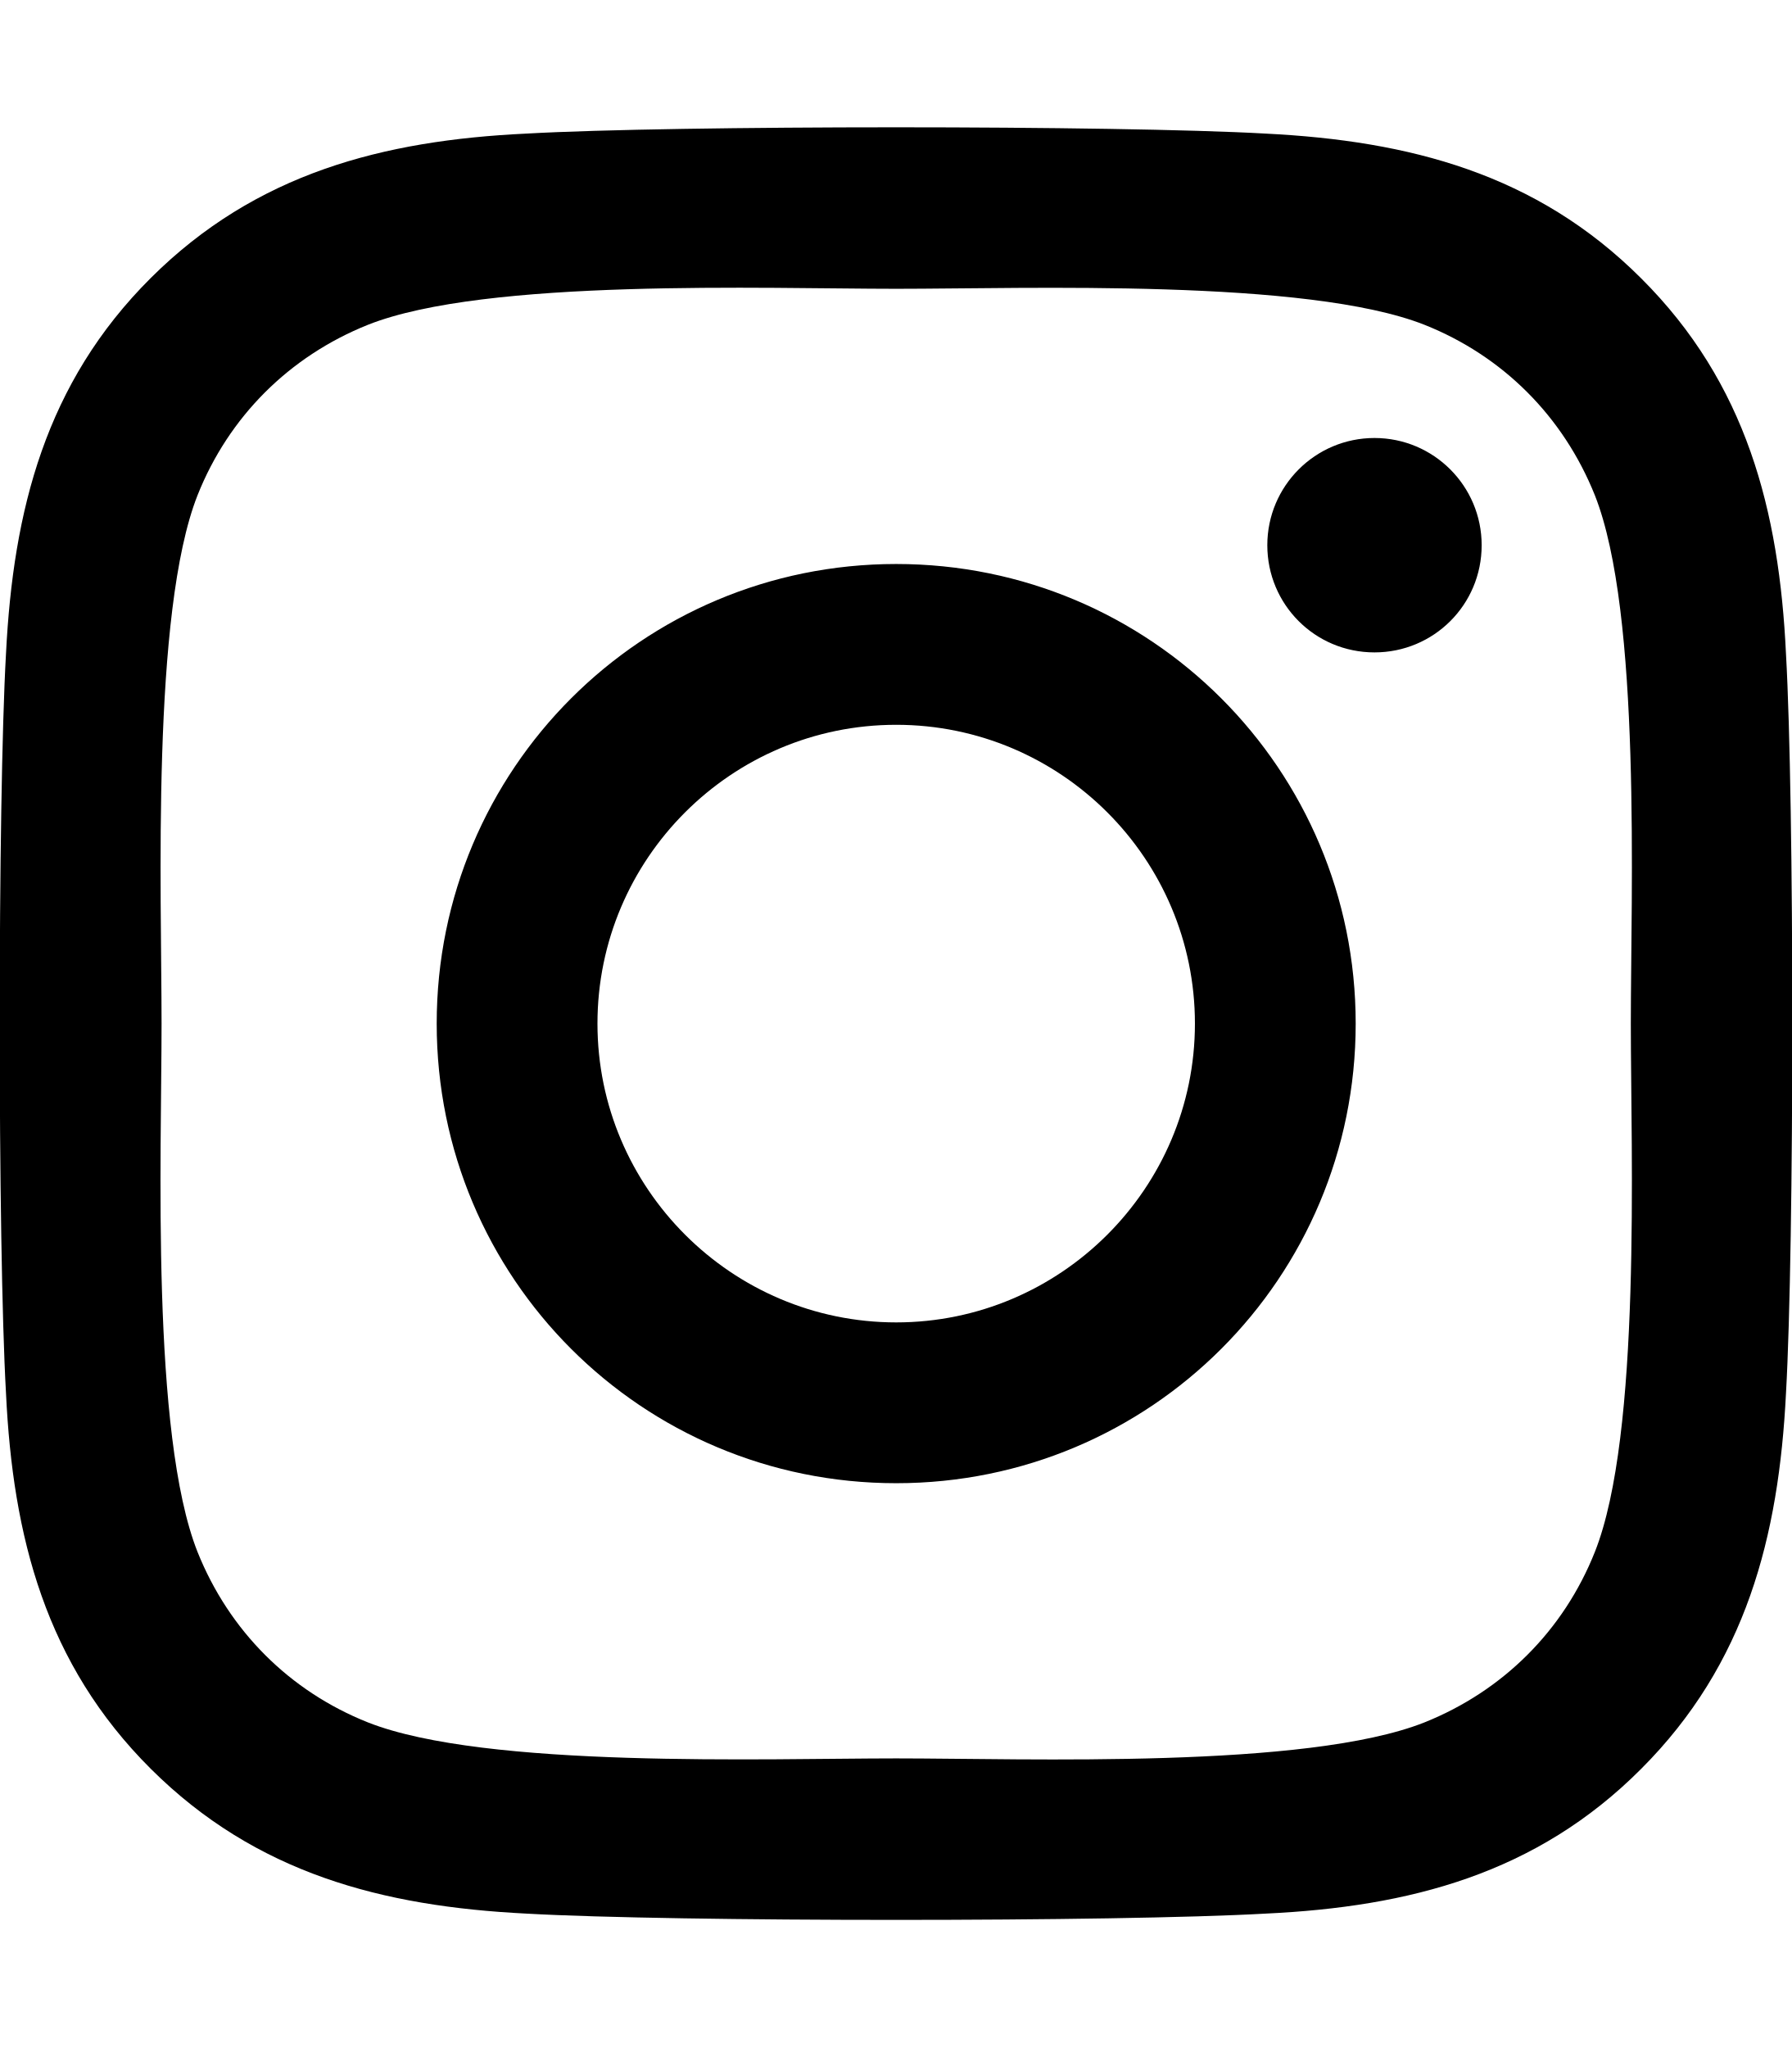
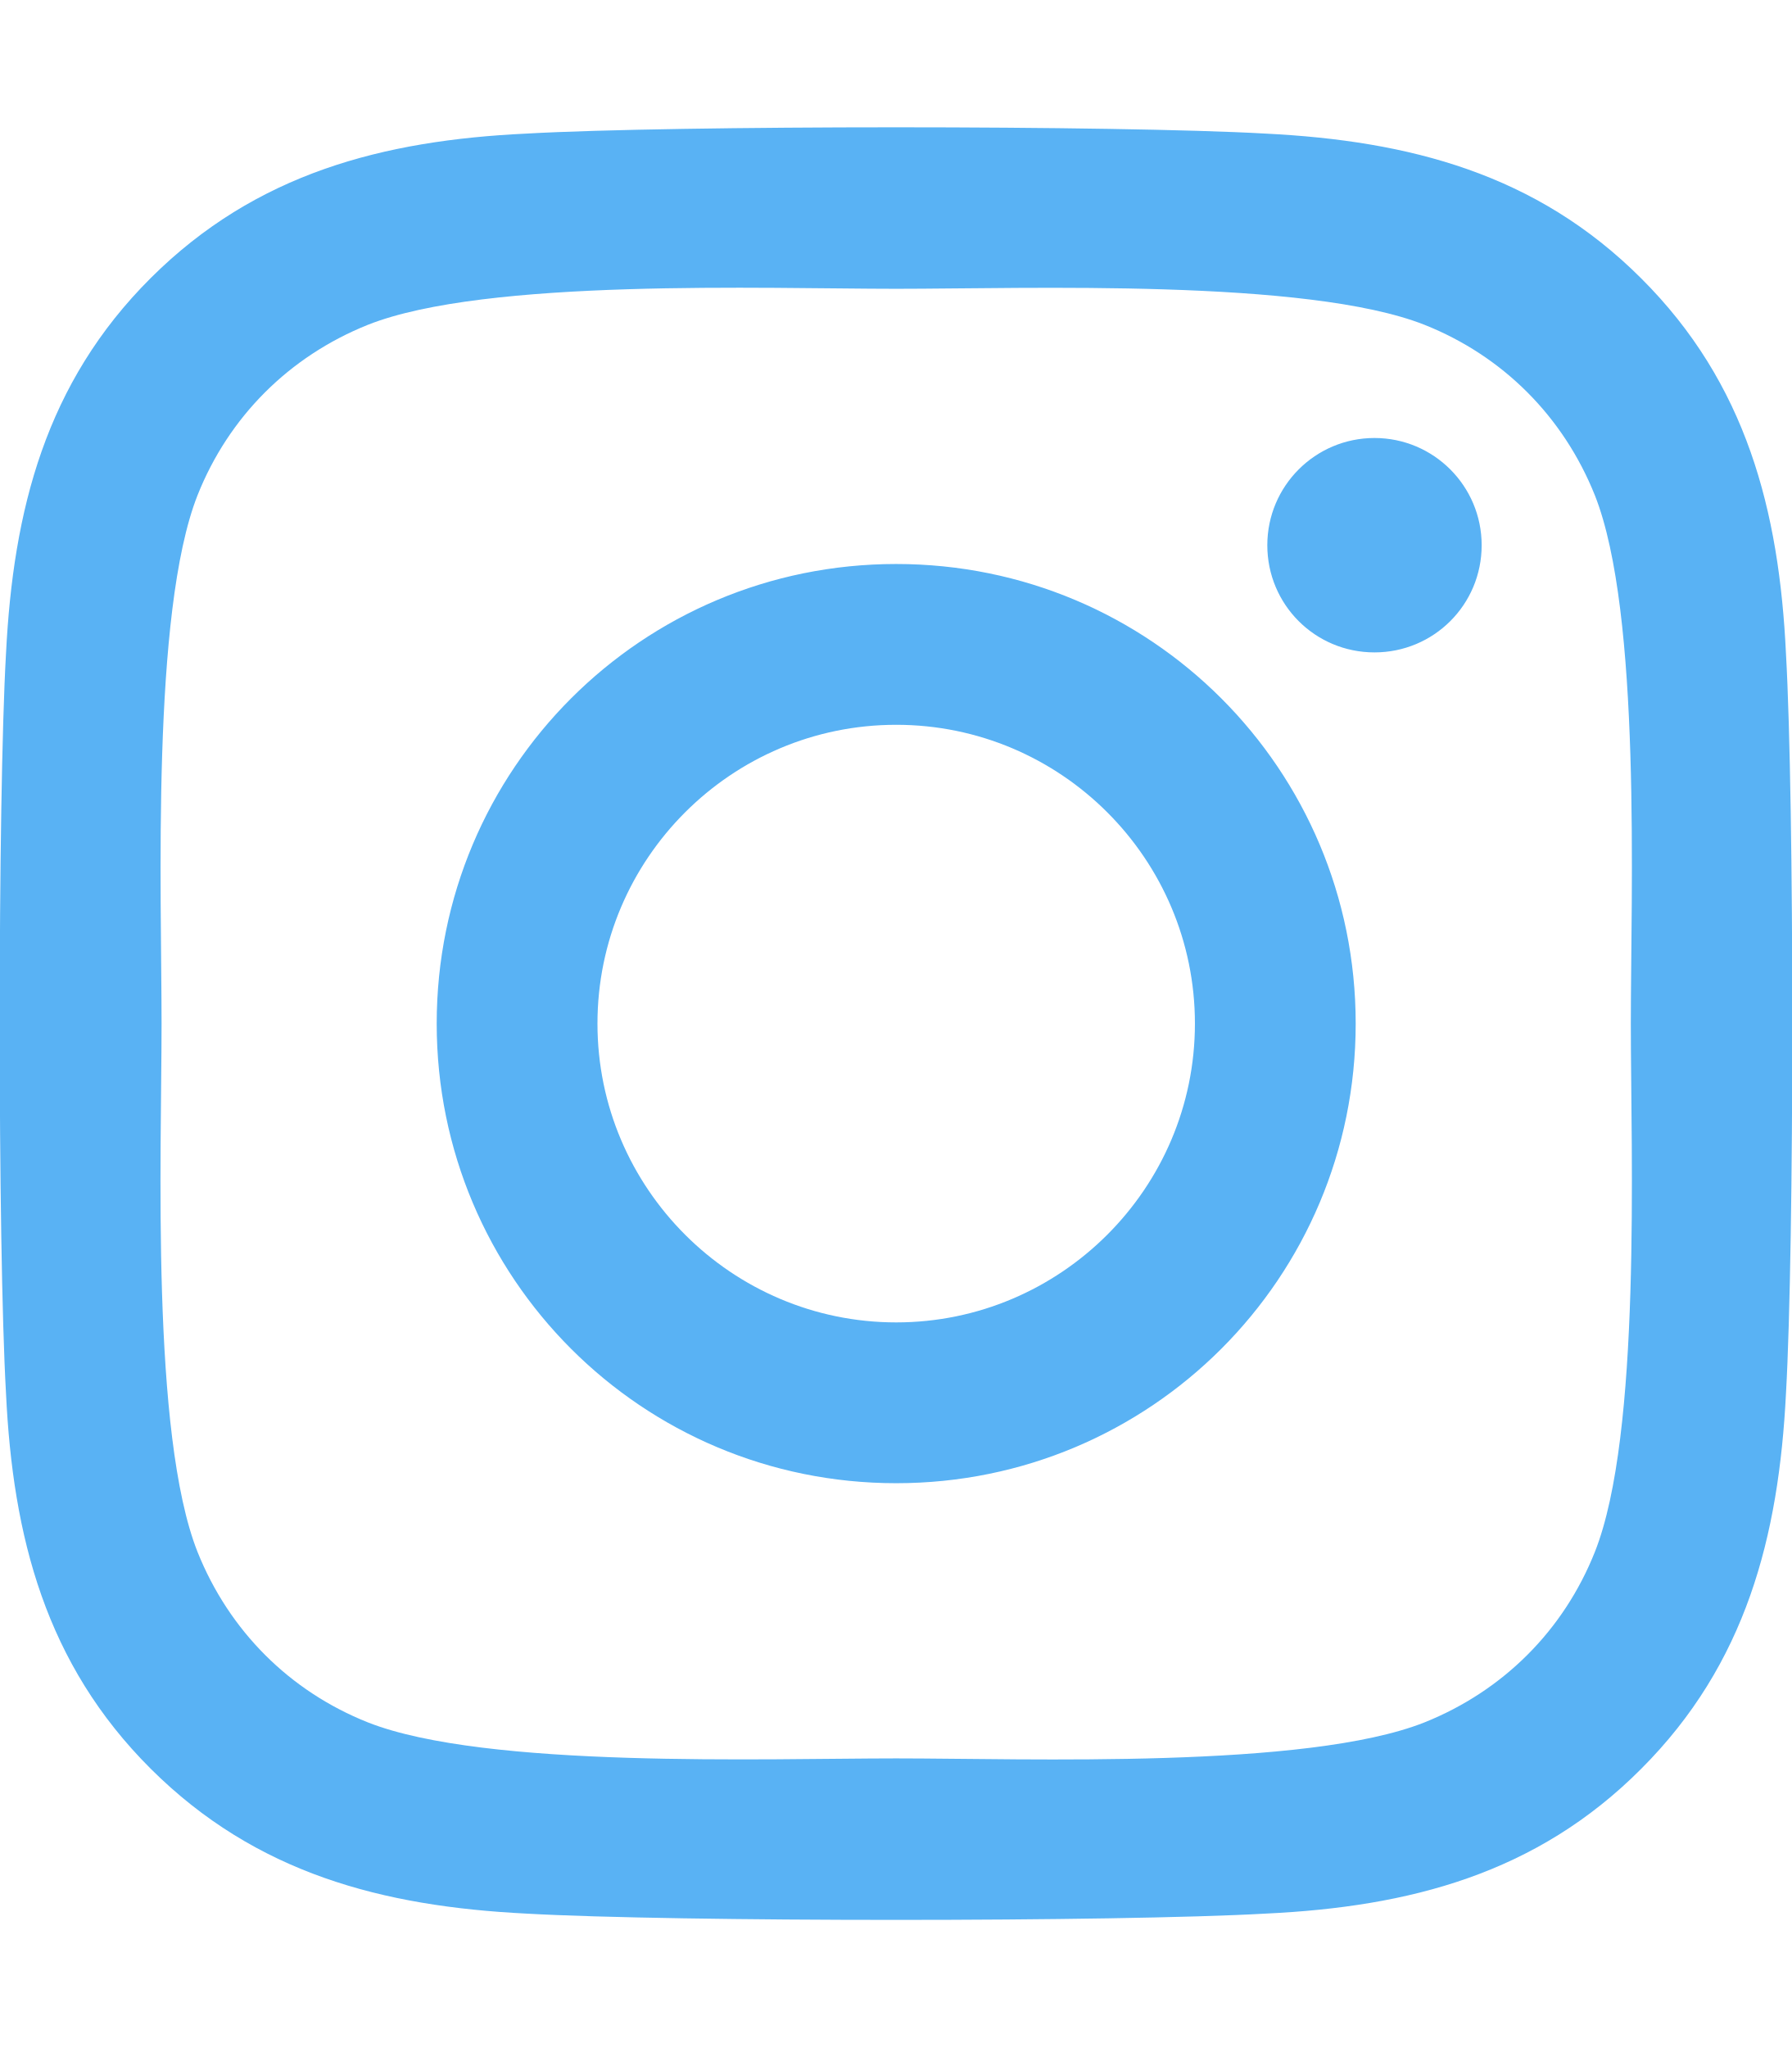
<svg xmlns="http://www.w3.org/2000/svg" viewBox="0 0 448 512">
-   <path d="M224.1 141c-63.6 0-114.9 51.3-114.9 114.9s51.3 114.9 114.9 114.9S339 319.5 339 255.9 287.7 141 224.1 141zm0 189.6c-41.1 0-74.7-33.5-74.7-74.7s33.5-74.7 74.7-74.7 74.7 33.5 74.7 74.7-33.6 74.7-74.7 74.7zm146.4-194.3c0 14.9-12 26.8-26.8 26.8-14.9 0-26.8-12-26.8-26.8s12-26.8 26.8-26.8 26.8 12 26.8 26.8zm76.1 27.2c-1.7-35.9-9.9-67.7-36.2-93.9-26.2-26.2-58-34.4-93.9-36.2-37-2.1-147.9-2.1-184.9 0-35.8 1.7-67.6 9.9-93.9 36.1s-34.4 58-36.2 93.9c-2.1 37-2.1 147.9 0 184.9 1.7 35.9 9.9 67.7 36.2 93.9s58 34.4 93.9 36.2c37 2.1 147.9 2.1 184.9 0 35.9-1.7 67.7-9.9 93.9-36.2 26.2-26.2 34.4-58 36.2-93.9 2.1-37 2.1-147.8 0-184.8zM398.8 388c-7.8 19.6-22.9 34.7-42.6 42.6-29.5 11.7-99.5 9-132.1 9s-102.7 2.6-132.1-9c-19.6-7.8-34.7-22.9-42.6-42.6-11.7-29.5-9-99.5-9-132.1s-2.6-102.7 9-132.1c7.8-19.6 22.9-34.7 42.6-42.6 29.5-11.7 99.5-9 132.1-9s102.7-2.6 132.1 9c19.6 7.8 34.7 22.9 42.6 42.6 11.7 29.5 9 99.5 9 132.1s2.7 102.7-9 132.1z" />
+   <path d="M224.1 141c-63.6 0-114.9 51.3-114.9 114.9s51.3 114.9 114.9 114.9S339 319.5 339 255.9 287.7 141 224.1 141zm0 189.6c-41.1 0-74.7-33.5-74.7-74.7s33.5-74.7 74.7-74.7 74.7 33.5 74.7 74.7-33.6 74.7-74.7 74.7zm146.4-194.3c0 14.9-12 26.8-26.8 26.8-14.9 0-26.8-12-26.8-26.8s12-26.8 26.8-26.8 26.8 12 26.8 26.8zm76.1 27.2c-1.7-35.9-9.9-67.7-36.2-93.9-26.2-26.2-58-34.4-93.9-36.2-37-2.1-147.9-2.1-184.9 0-35.8 1.7-67.6 9.9-93.9 36.1s-34.4 58-36.2 93.9c-2.1 37-2.1 147.9 0 184.9 1.7 35.9 9.9 67.7 36.2 93.9s58 34.4 93.9 36.2c37 2.1 147.9 2.1 184.9 0 35.9-1.7 67.7-9.9 93.9-36.2 26.2-26.2 34.4-58 36.2-93.9 2.1-37 2.1-147.8 0-184.8zM398.8 388c-7.8 19.6-22.9 34.7-42.6 42.6-29.5 11.7-99.5 9-132.1 9s-102.7 2.6-132.1-9c-19.6-7.8-34.7-22.9-42.6-42.6-11.7-29.5-9-99.5-9-132.1s-2.6-102.7 9-132.1c7.8-19.6 22.9-34.7 42.6-42.6 29.5-11.7 99.5-9 132.1-9s102.7-2.6 132.1 9c19.6 7.8 34.7 22.9 42.6 42.6 11.7 29.5 9 99.5 9 132.1s2.7 102.7-9 132.1z" fill="#59b2f4" />
</svg>
